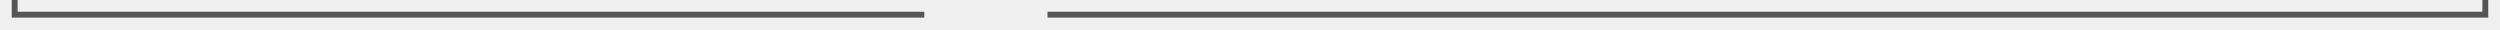
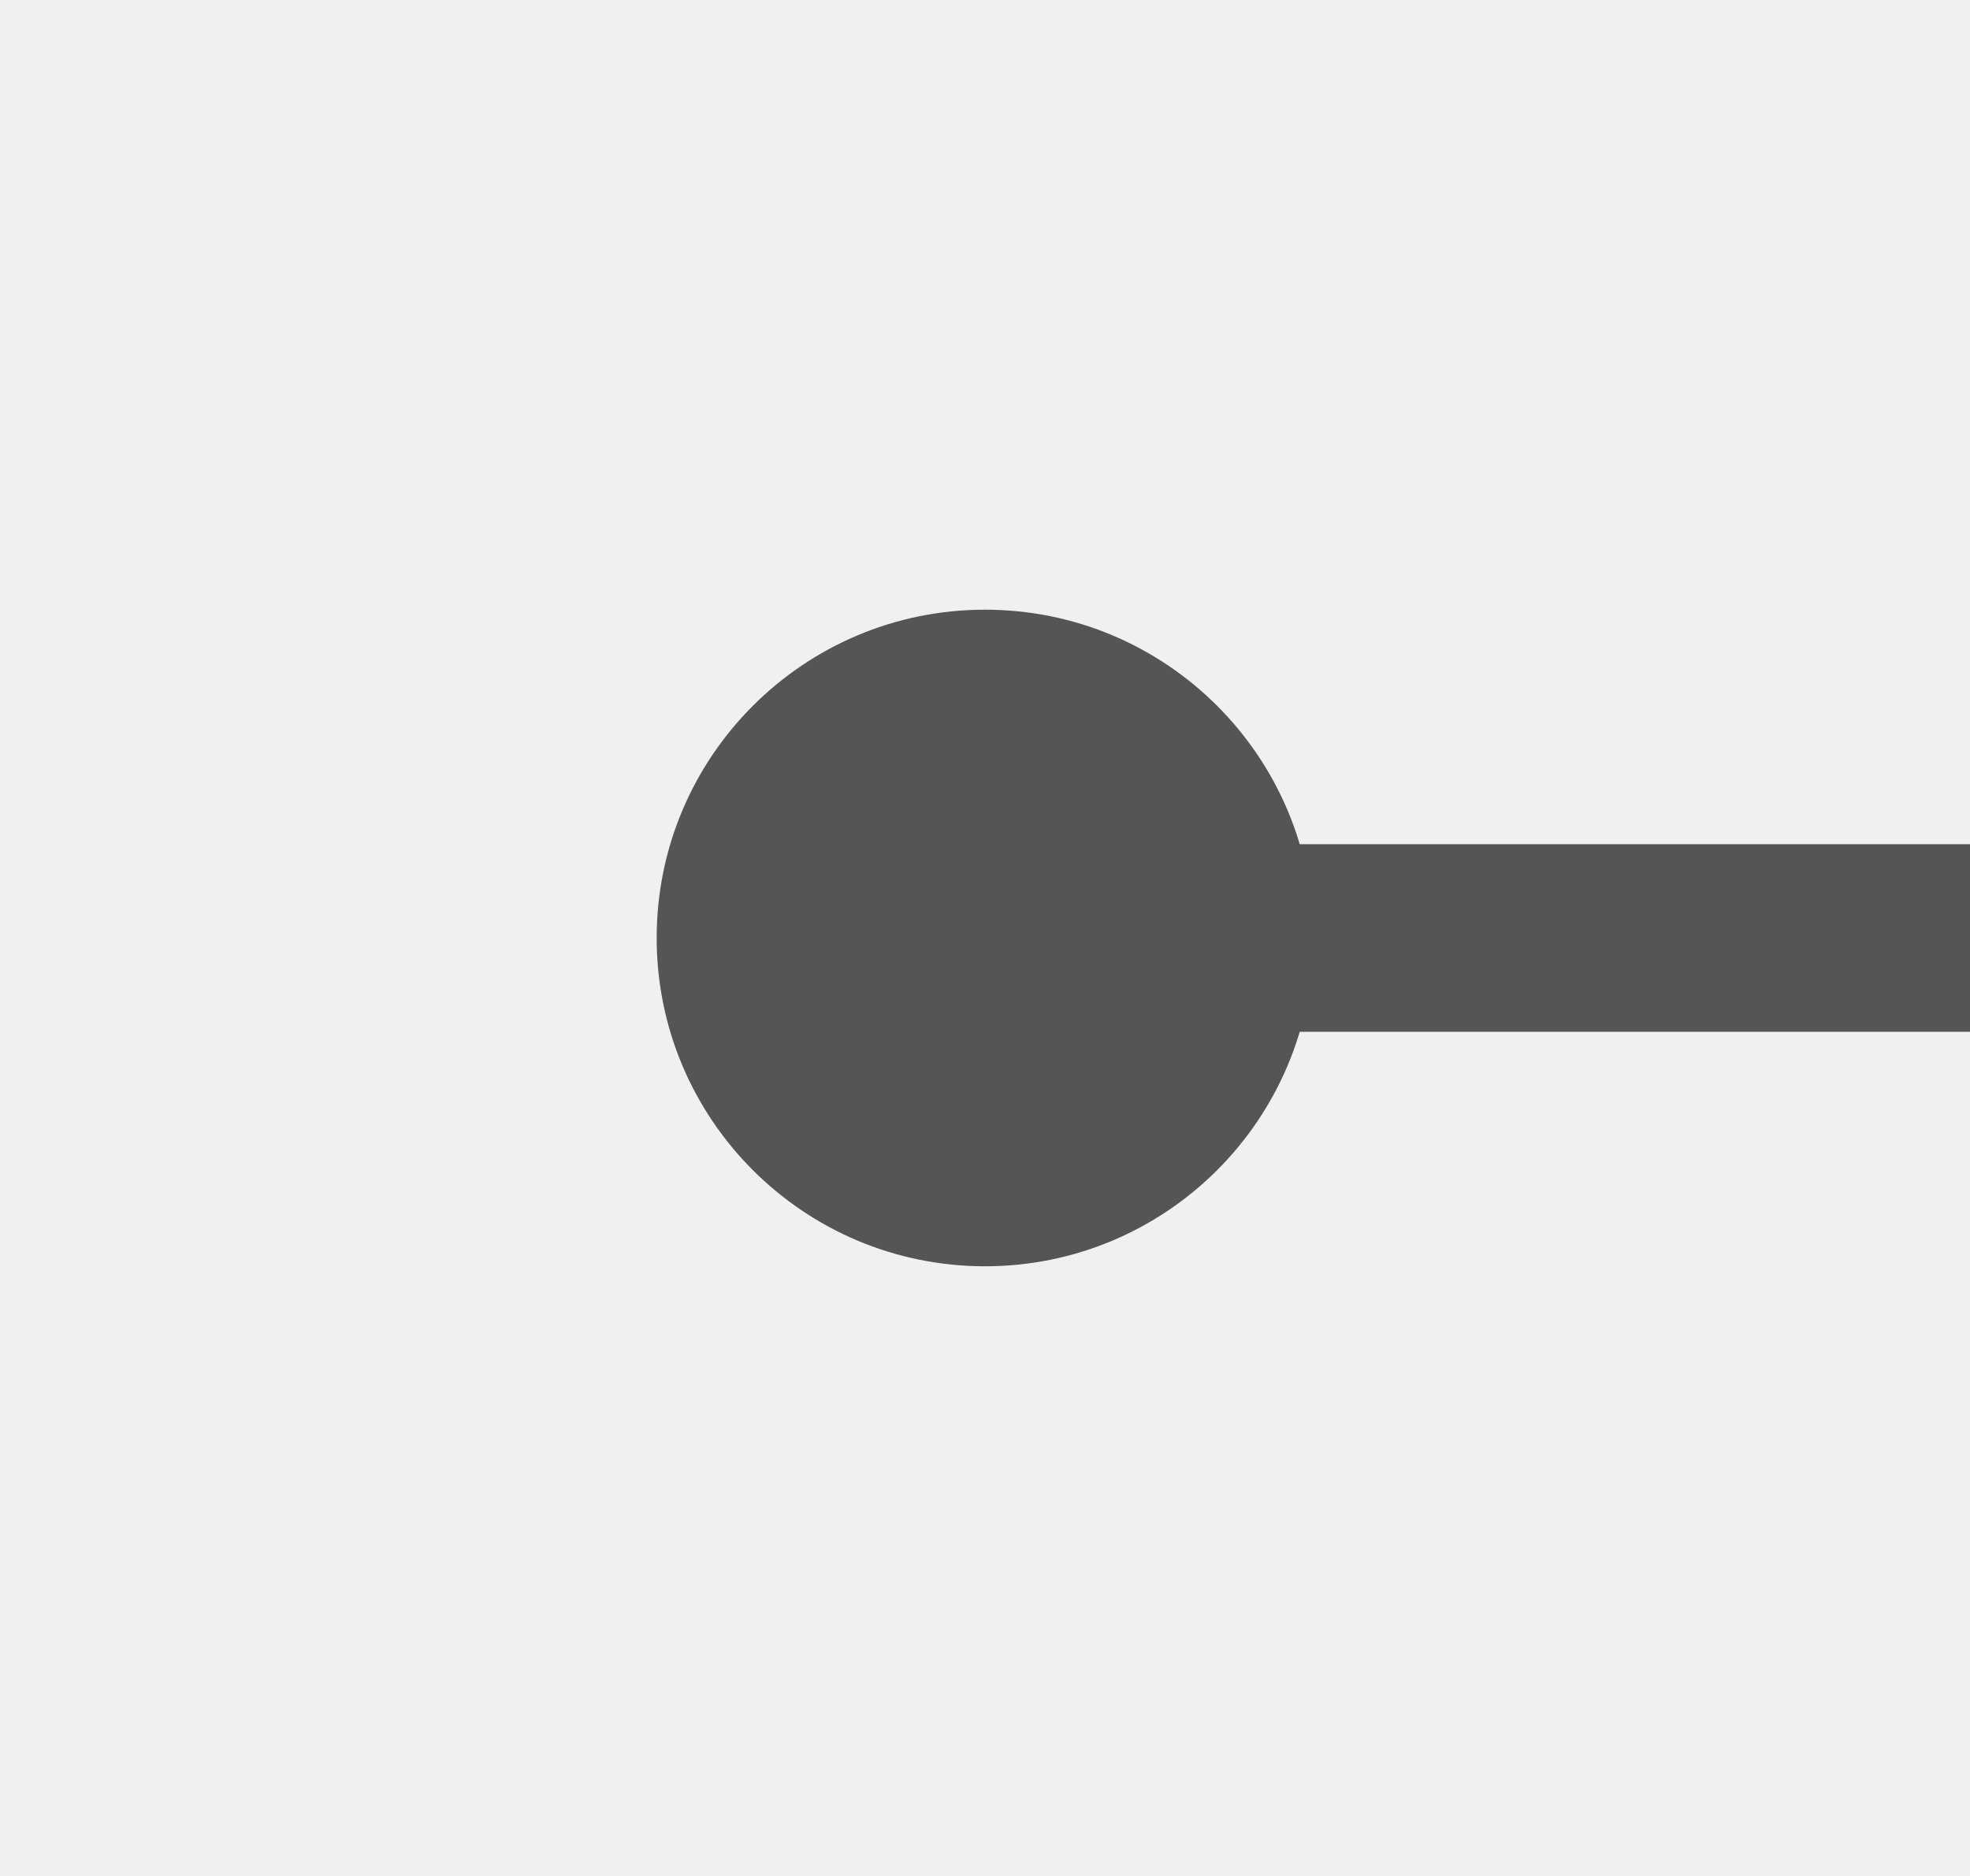
- <svg xmlns="http://www.w3.org/2000/svg" version="1.1" width="852px" height="10px" preserveAspectRatio="xMinYMid meet" viewBox="1730 1727 852 8">
-   <defs>
-     <mask fill="white" id="Clip40">
-       <path d="M 2045 1712  L 2087 1712  L 2087 1751  L 2045 1751  Z M 1725 1445  L 2587 1445  L 2587 1751  L 1725 1751  Z " fill-rule="evenodd" />
-     </mask>
-   </defs>
-   <path d="M 2577 1637  L 2577 1731  L 1735 1731  L 1735 1457  " stroke-width="2" stroke-dasharray="0" stroke="rgba(85, 85, 85, 1)" fill="none" class="stroke" mask="url(#Clip40)" />
-   <path d="M 2577 1635  A 3.5 3.5 0 0 0 2573.5 1638.5 A 3.5 3.5 0 0 0 2577 1642 A 3.5 3.5 0 0 0 2580.5 1638.5 A 3.5 3.5 0 0 0 2577 1635 Z M 1730.707 1462.107  L 1735 1457.814  L 1739.293 1462.107  L 1740.707 1460.693  L 1735.707 1455.693  L 1735 1454.986  L 1734.293 1455.693  L 1729.293 1460.693  L 1730.707 1462.107  Z " fill-rule="nonzero" fill="rgba(85, 85, 85, 1)" stroke="none" class="fill" mask="url(#Clip40)" />
+ <svg xmlns="http://www.w3.org/2000/svg" version="1.1" width="21px" height="20px" preserveAspectRatio="xMinYMid meet" viewBox="2401 152 21 18">
+   <path d="M 2410 161  L 2461 161  " stroke-width="2" stroke-dasharray="0" stroke="rgba(85, 85, 85, 1)" fill="none" class="stroke" />
+   <path d="M 2411.5 157.5  A 3.5 3.5 0 0 0 2408 161 A 3.5 3.5 0 0 0 2411.5 164.5 A 3.5 3.5 0 0 0 2415 161 A 3.5 3.5 0 0 0 2411.5 157.5 Z M 2455.893 156.707  L 2460.186 161  L 2455.893 165.293  L 2457.307 166.707  L 2462.307 161.707  L 2463.014 161  L 2462.307 160.293  L 2457.307 155.293  L 2455.893 156.707  Z " fill-rule="nonzero" fill="rgba(85, 85, 85, 1)" stroke="none" class="fill" />
</svg>
